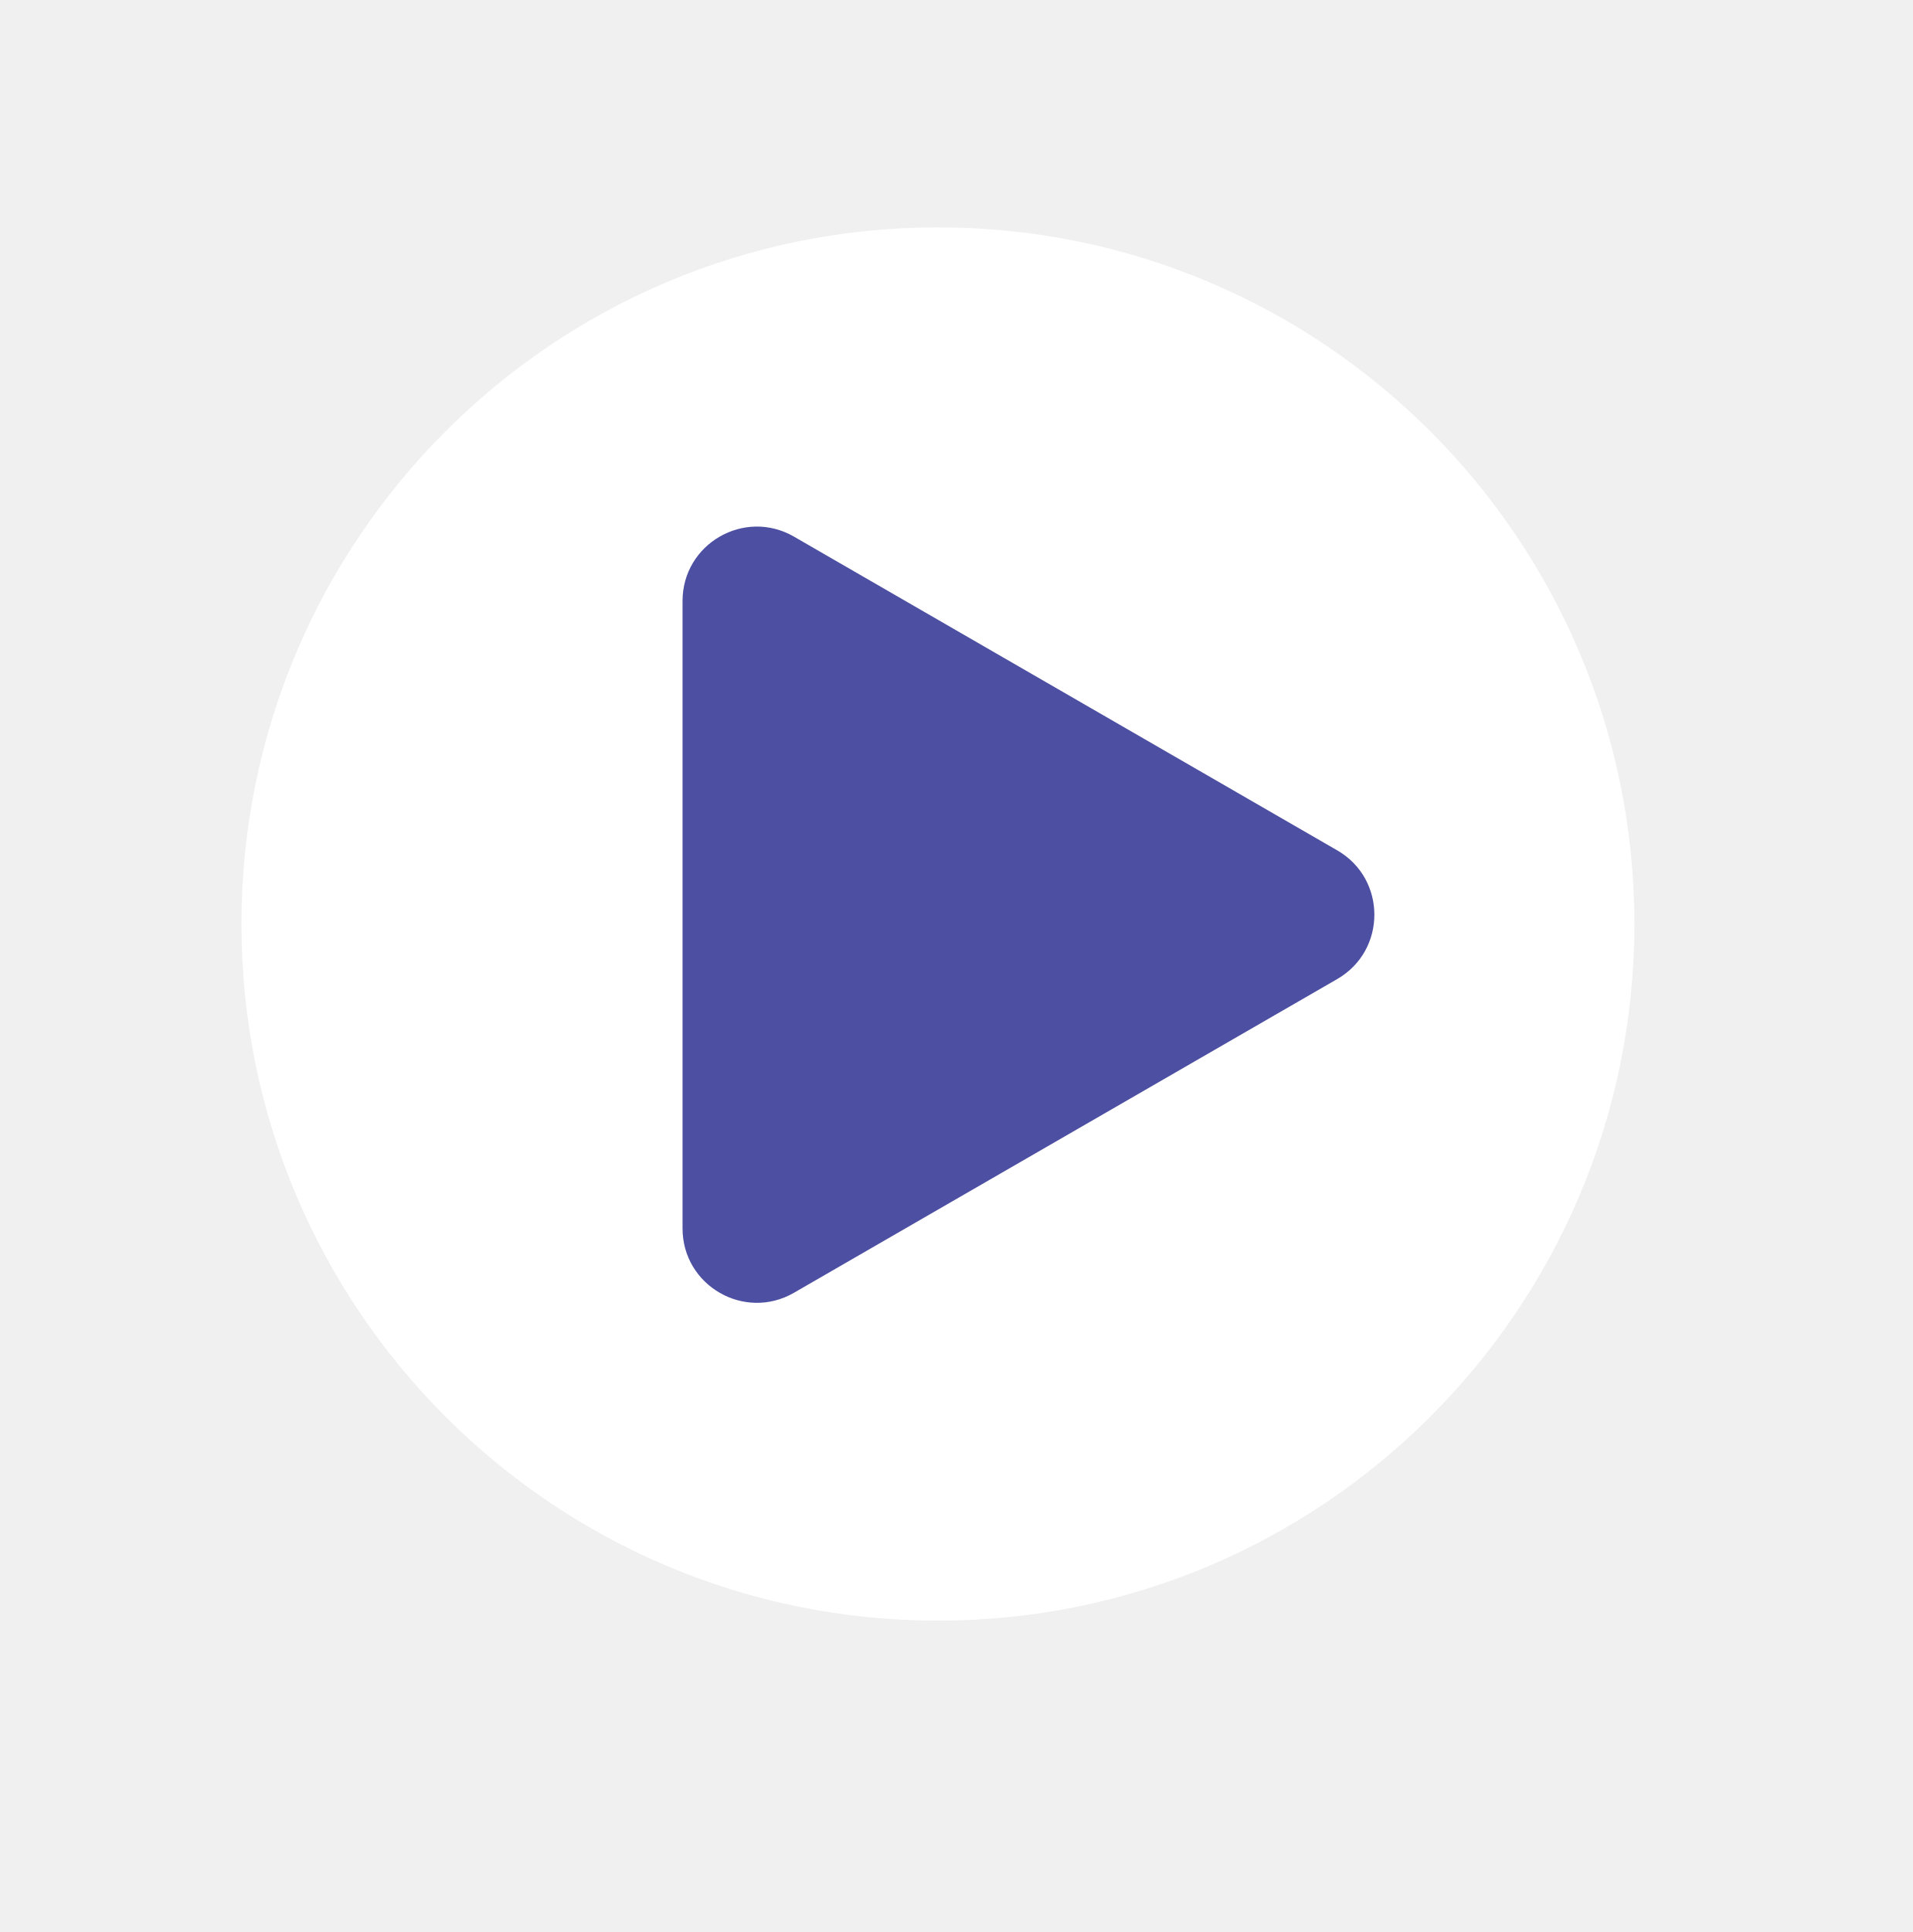
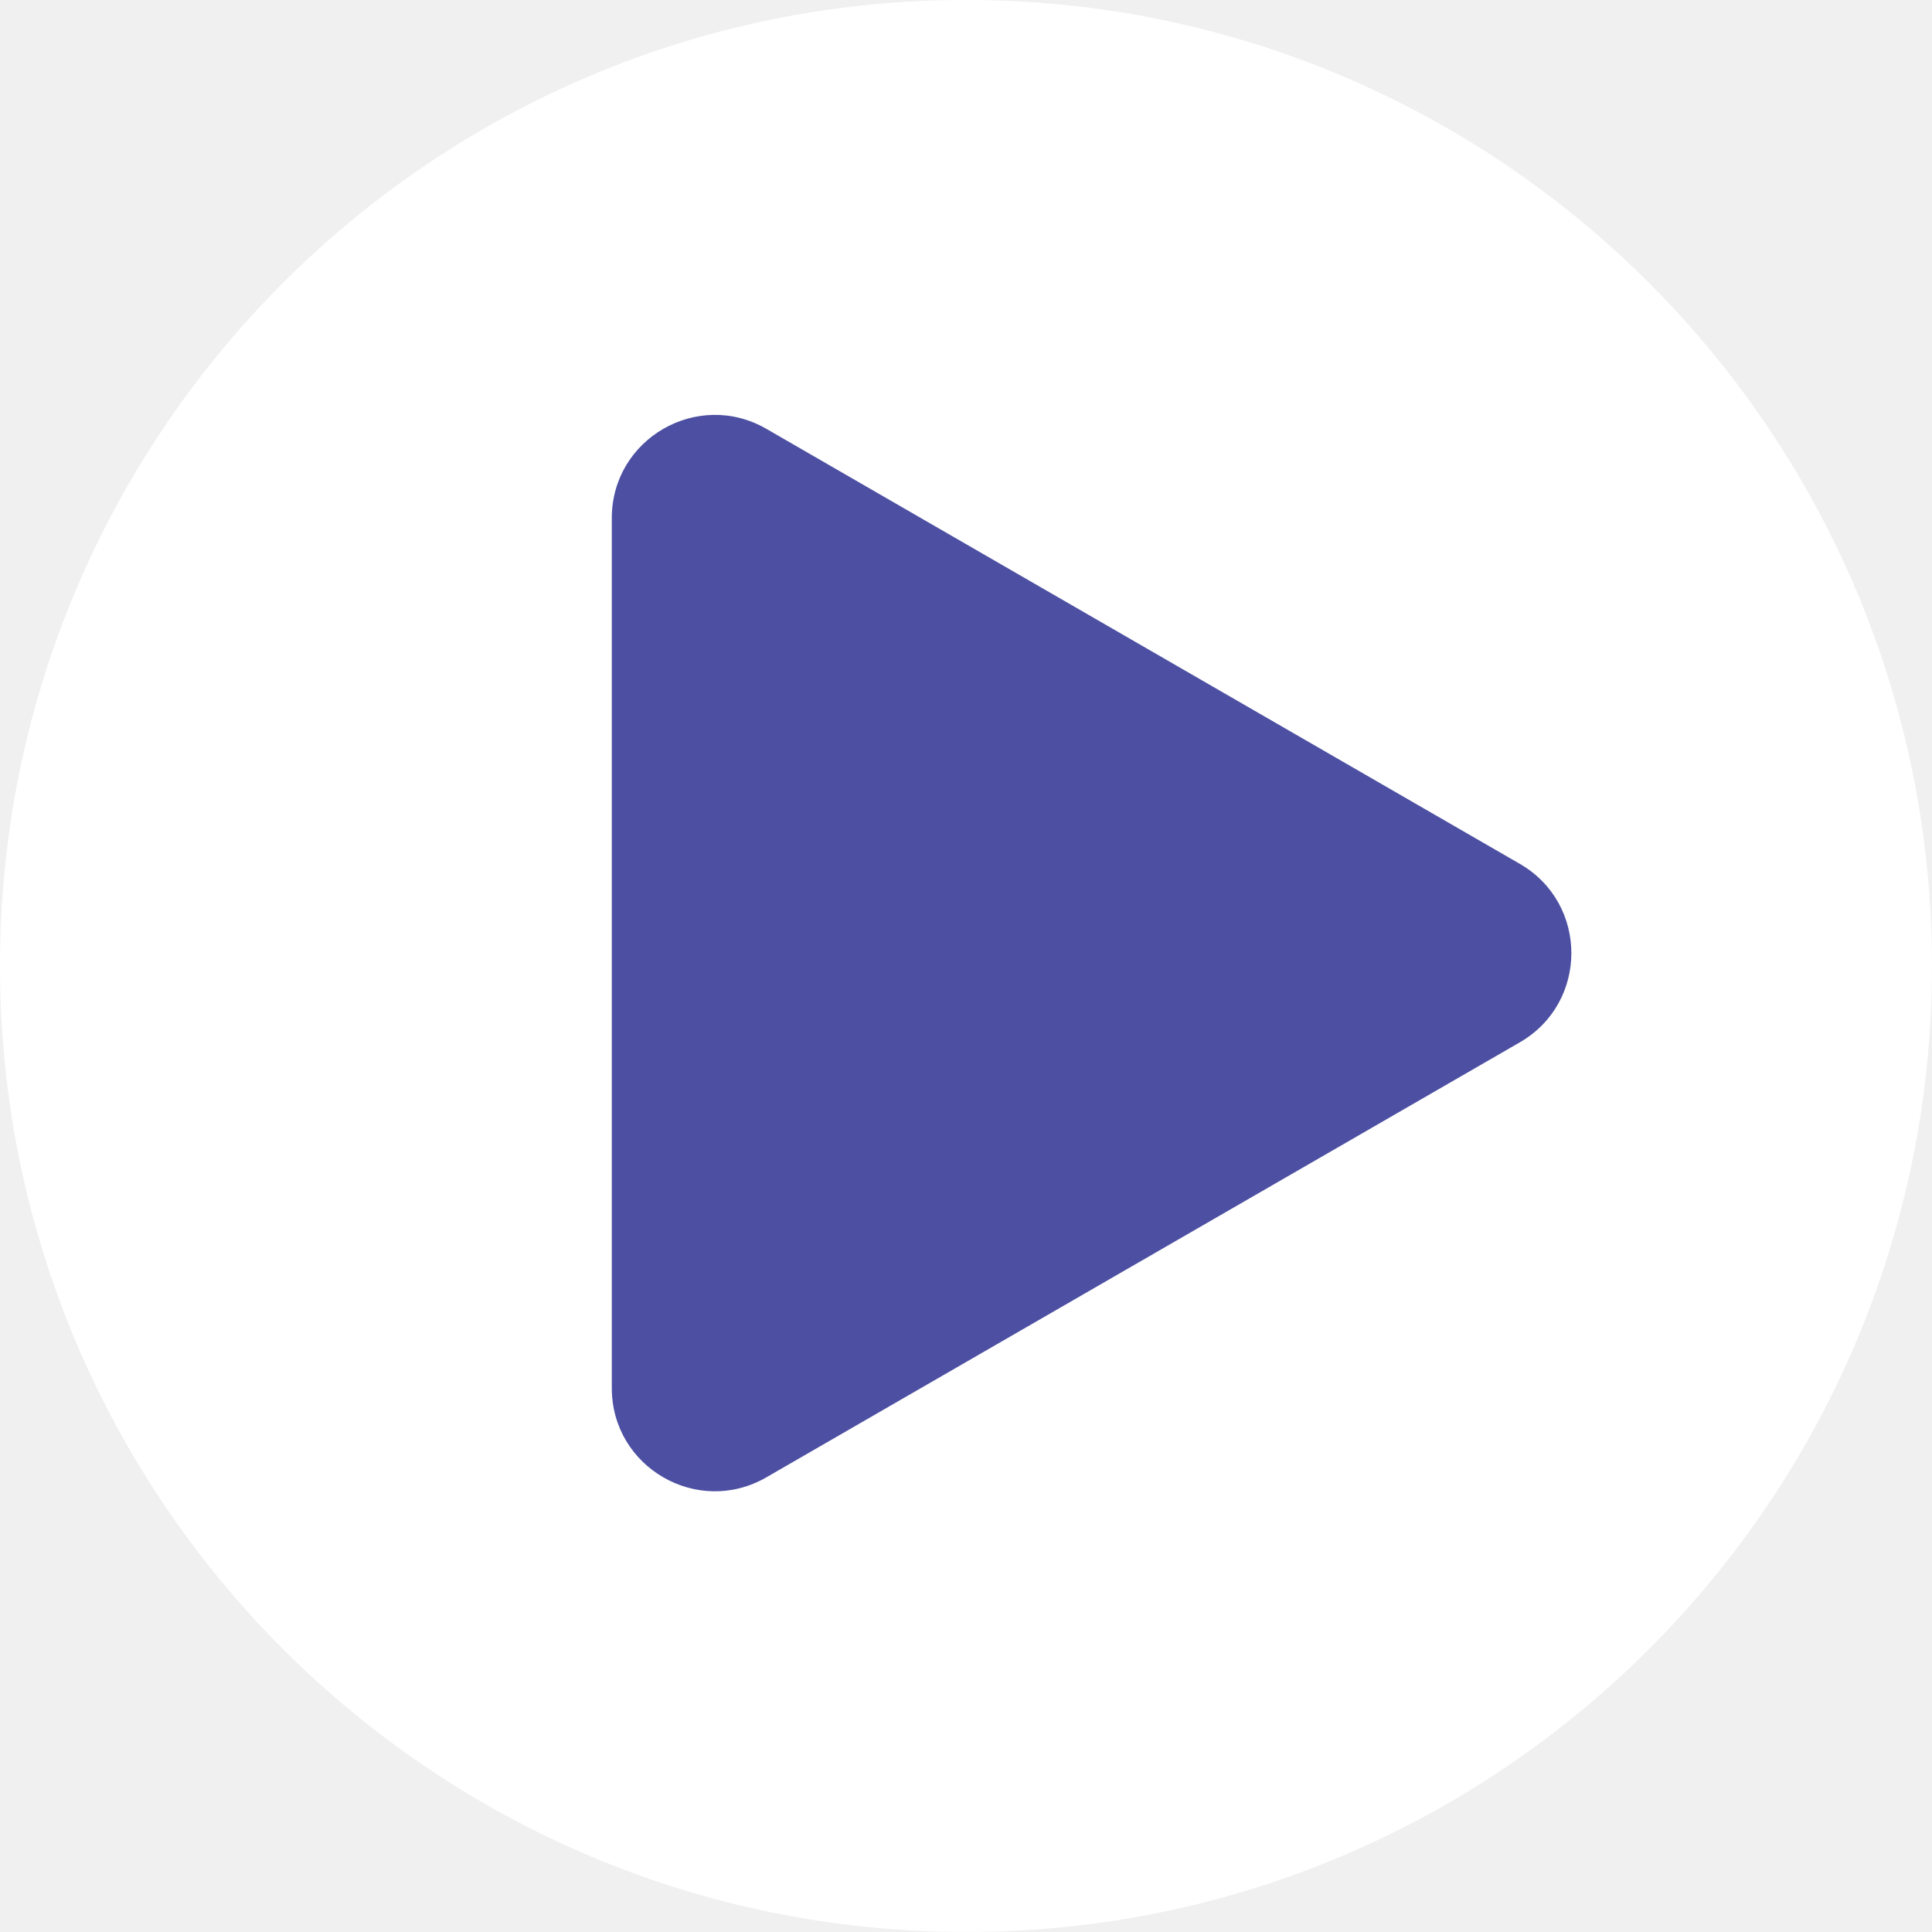
- <svg xmlns="http://www.w3.org/2000/svg" width="103" height="104" viewBox="0 0 103 104" fill="none">
+ <svg xmlns="http://www.w3.org/2000/svg" fill="none" viewBox="13 12.24 75 75">
  <circle cx="50.5" cy="49.739" r="37.5" fill="white" />
  <path d="M72 45.775C74.667 47.314 74.667 51.163 72 52.703L42.75 69.59C40.083 71.13 36.75 69.206 36.75 66.126L36.75 32.351C36.75 29.272 40.083 27.348 42.75 28.887L72 45.775Z" fill="#4D50A2" />
</svg>
